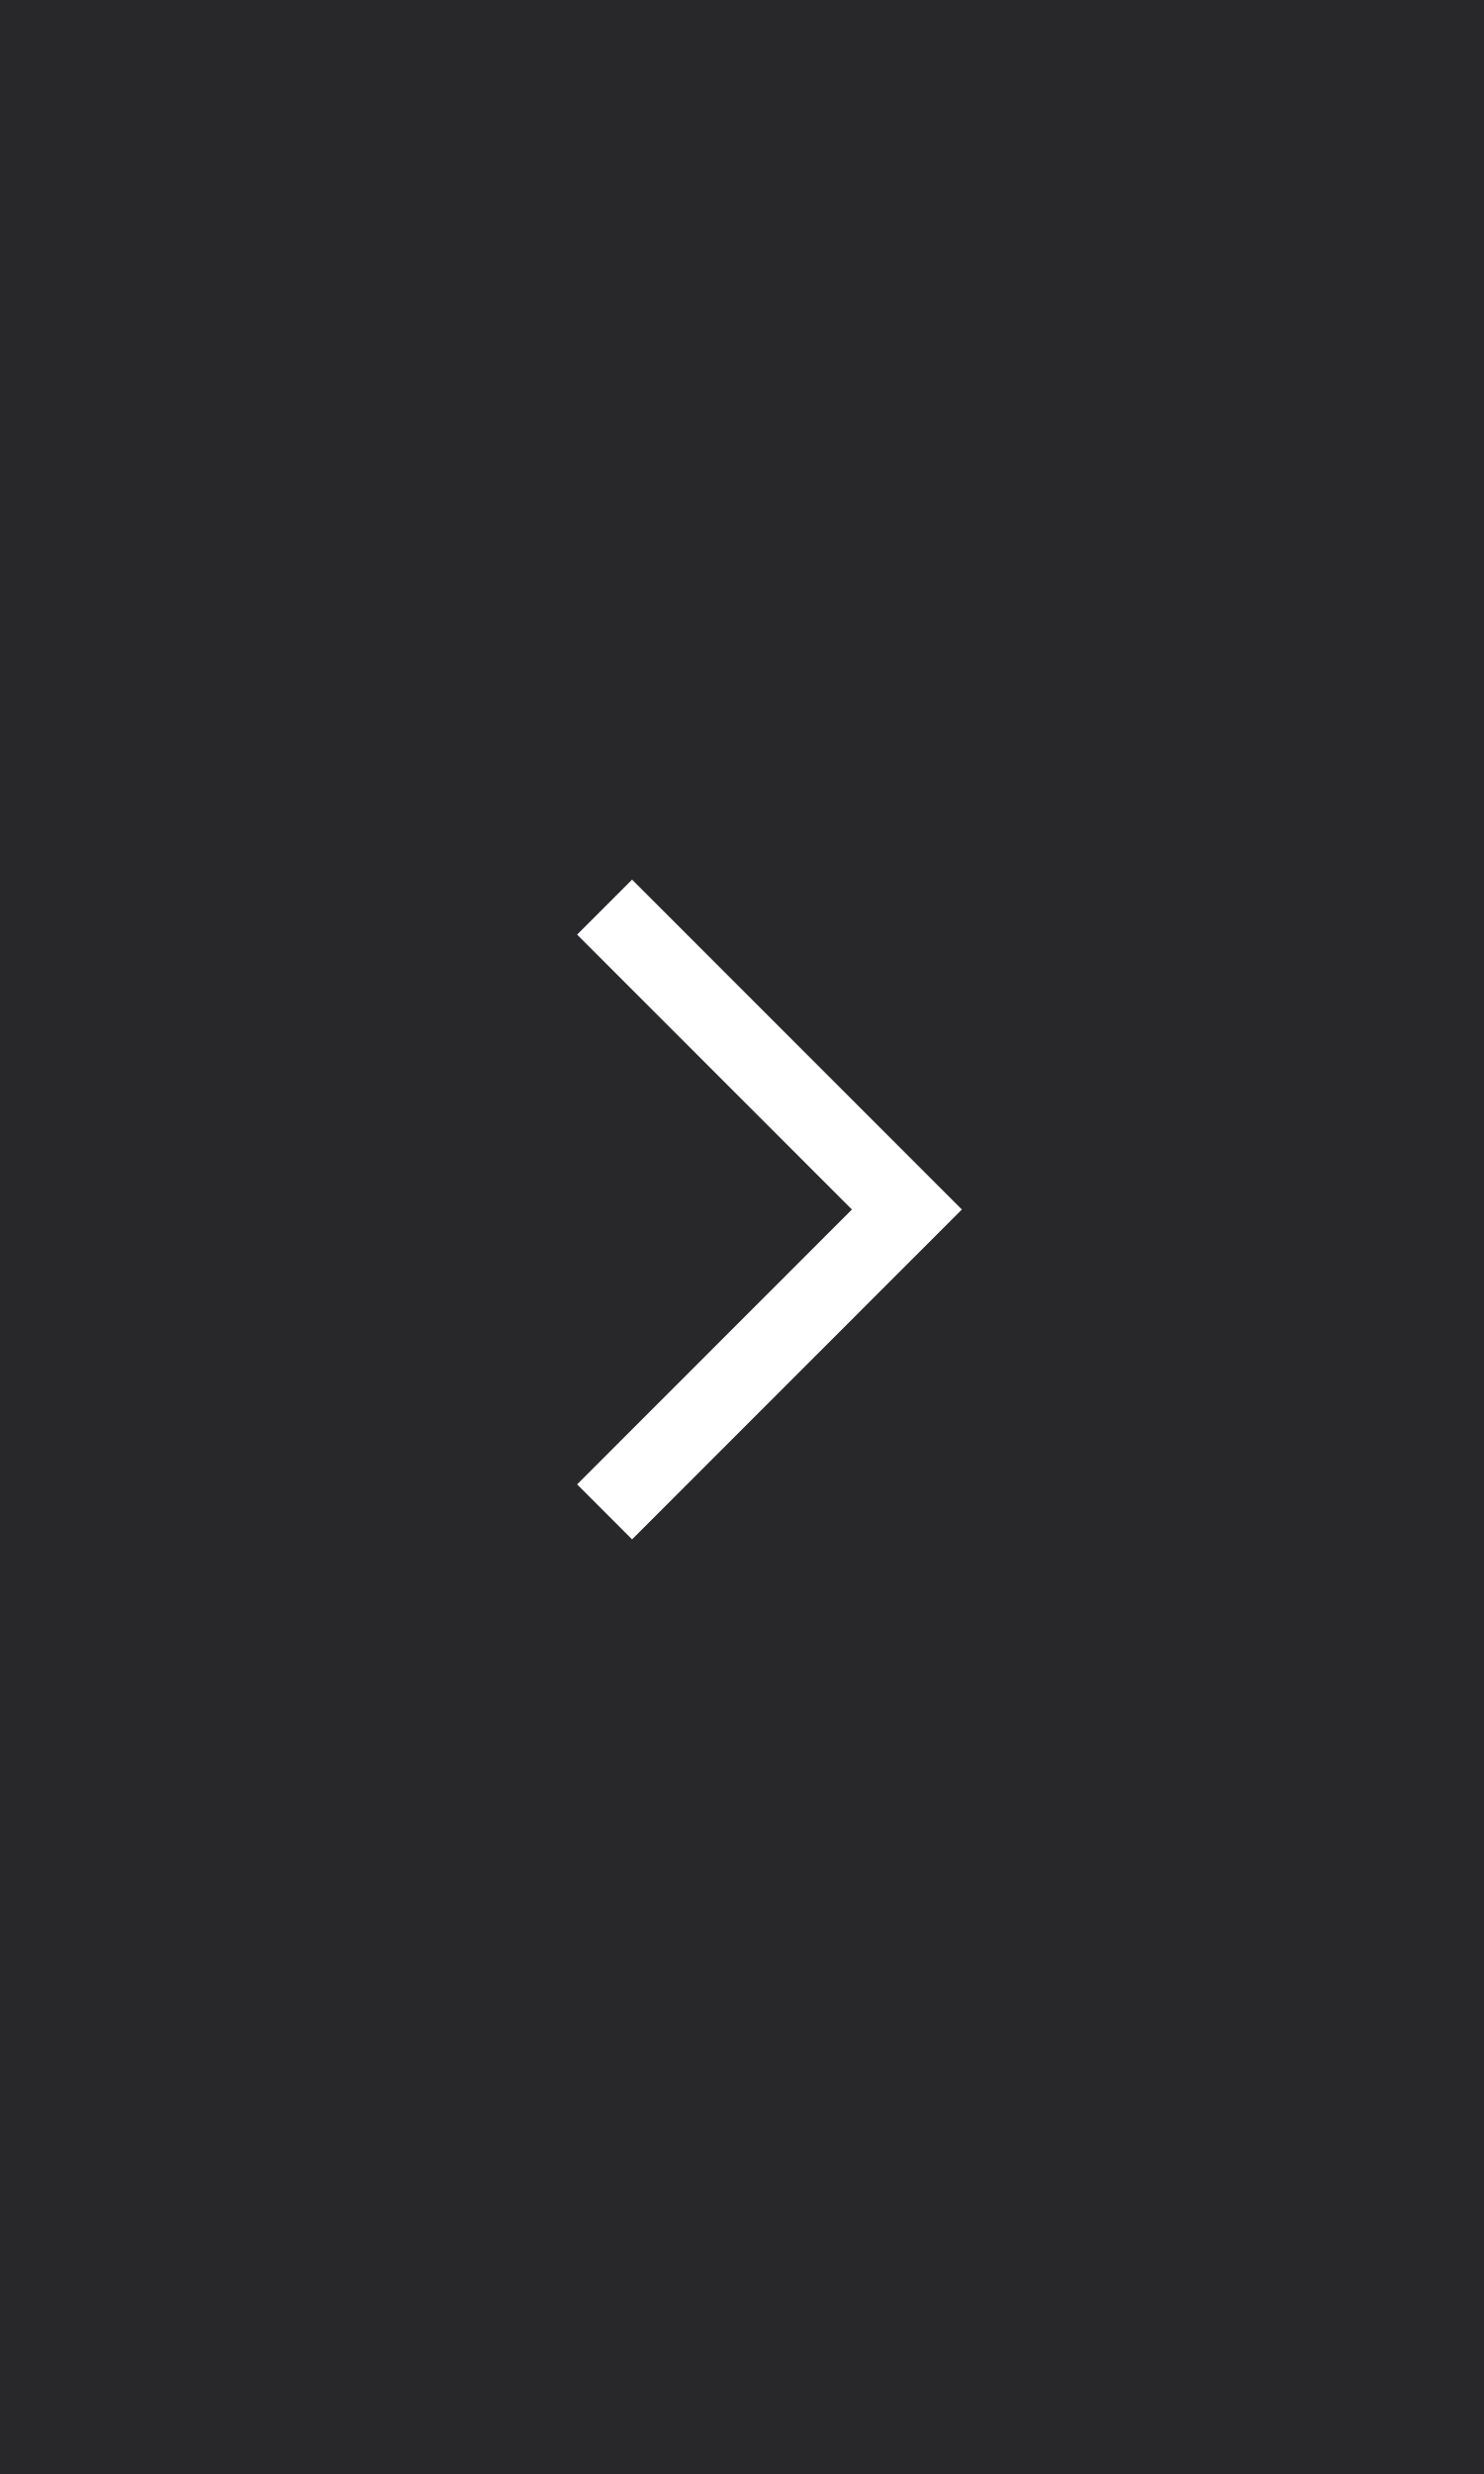
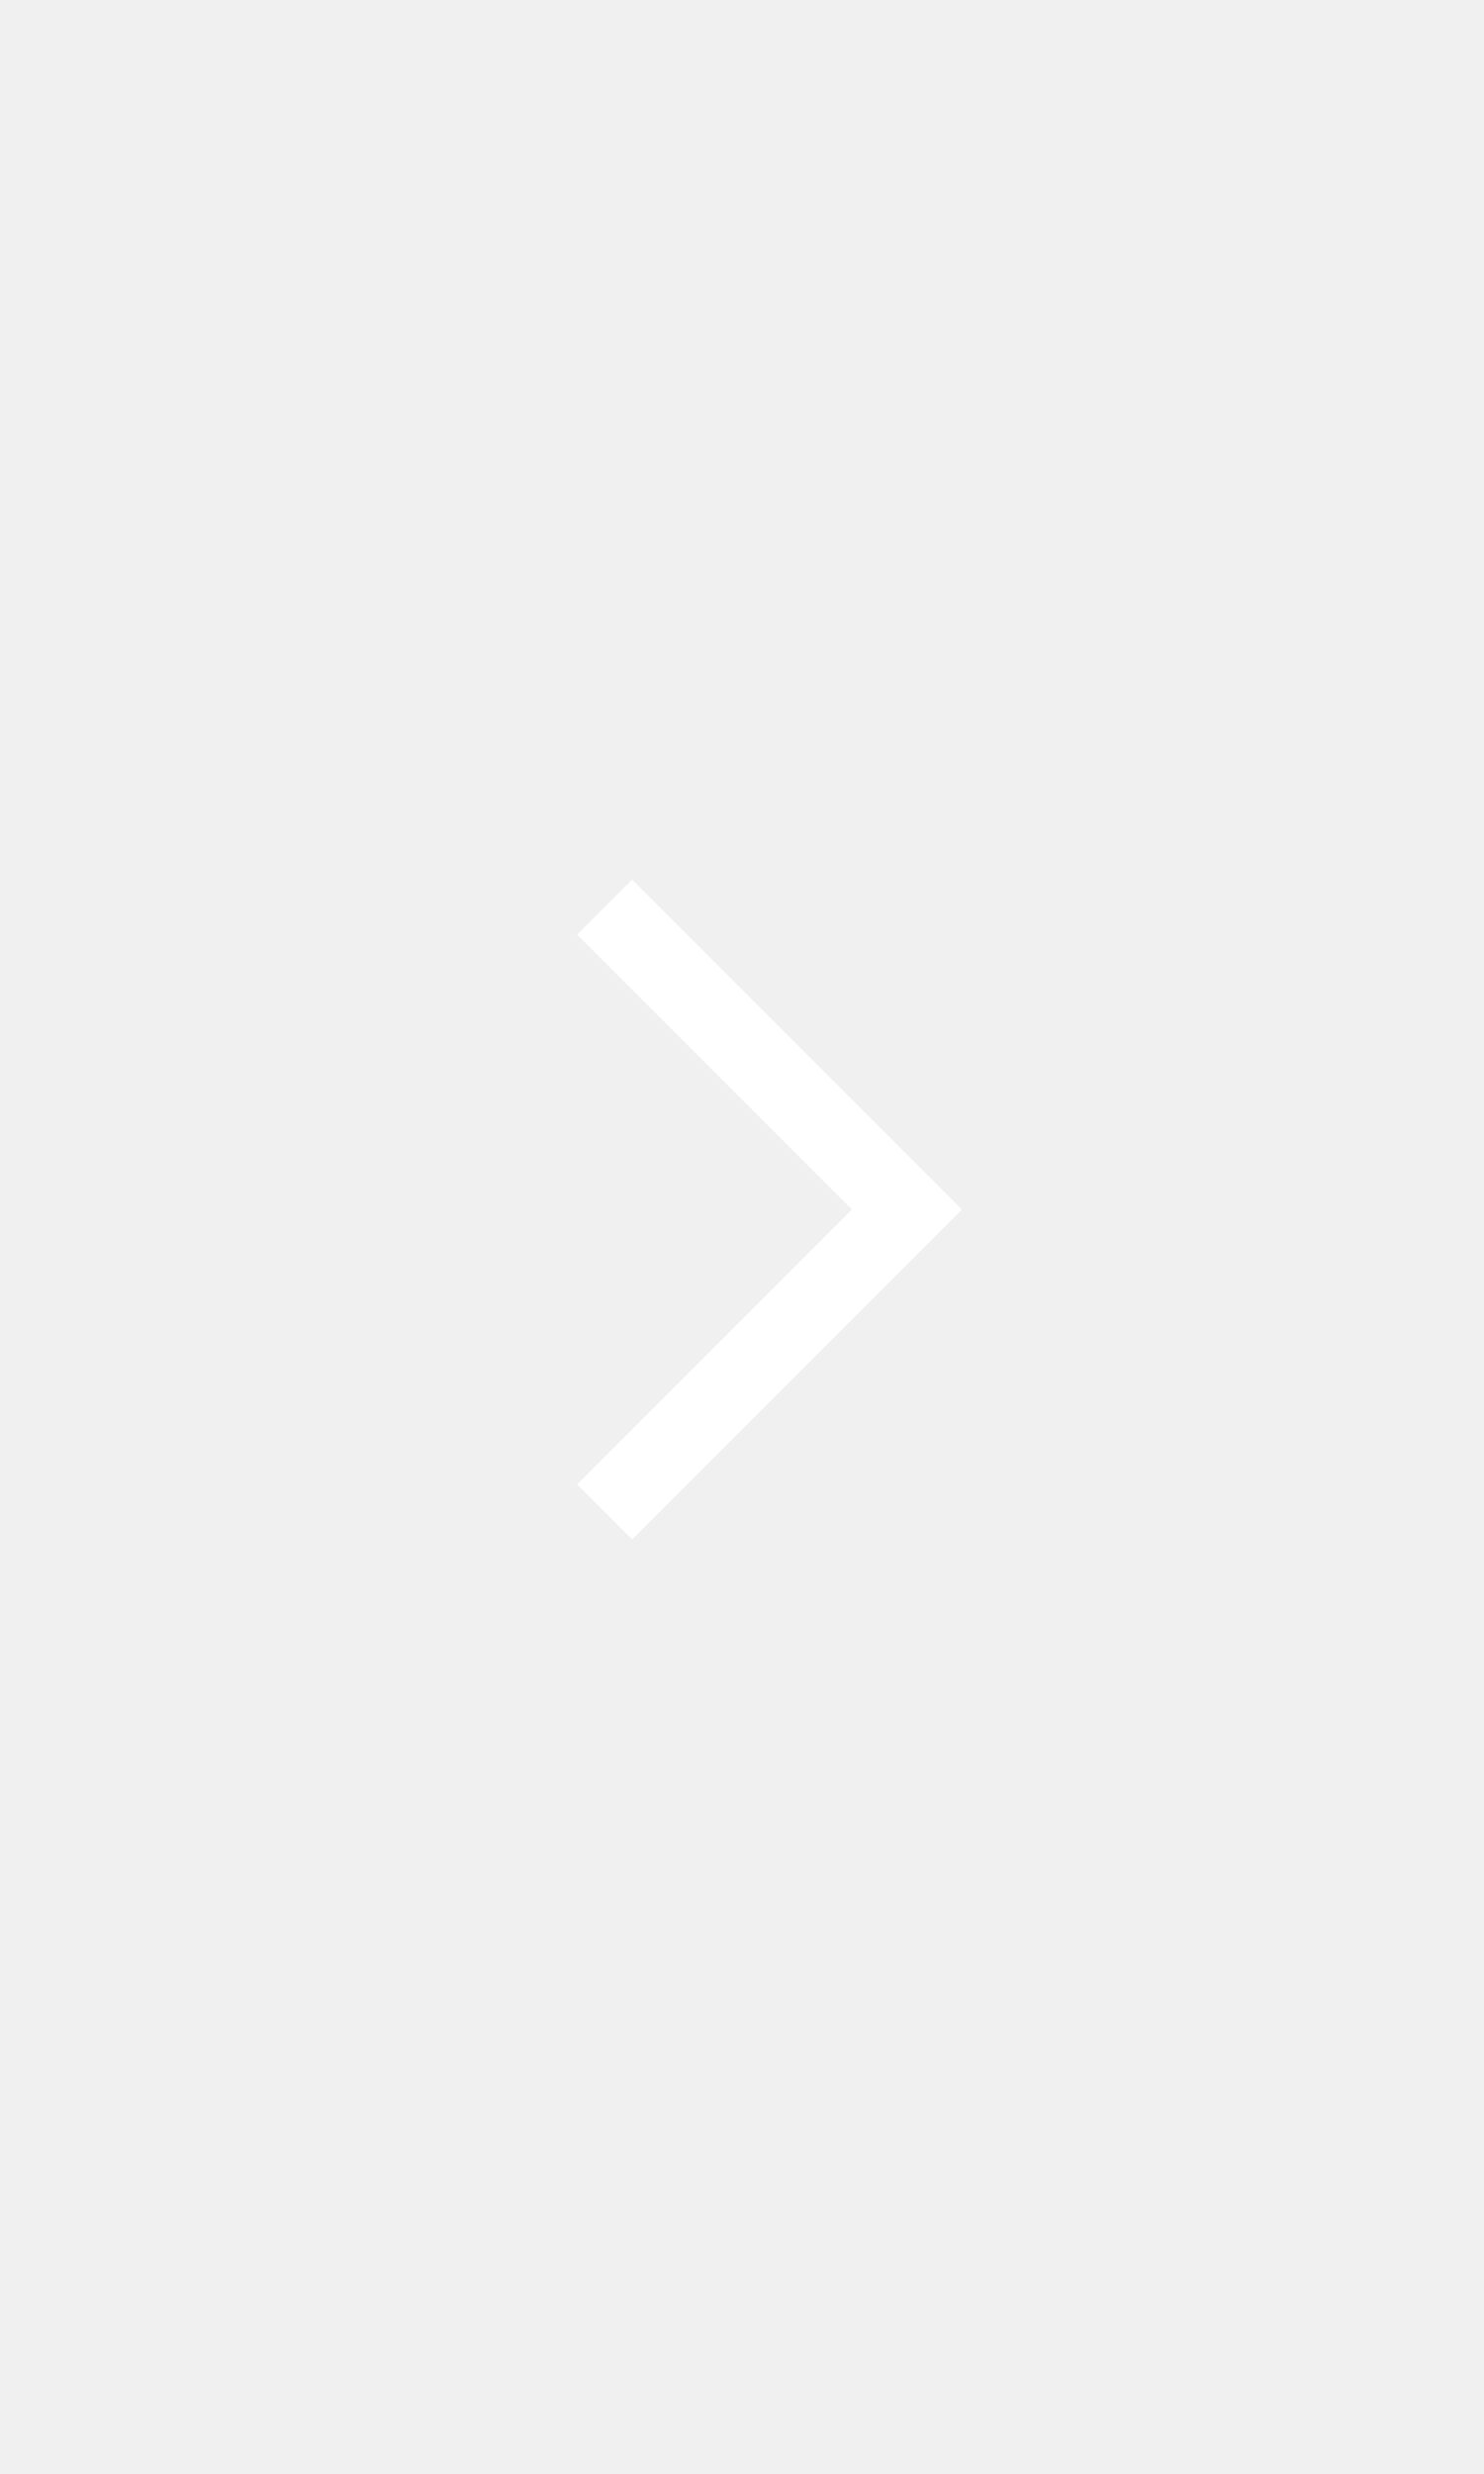
<svg xmlns="http://www.w3.org/2000/svg" version="1.1" id="Layer_1" x="0px" y="0px" width="54px" height="90px" viewBox="0 0 54 90" enable-background="new 0 0 54 90" xml:space="preserve">
  <g>
-     <path fill="#28282B" d="M0,0v90h54V0H0z" />
    <path fill="#FFFFFF" d="M31,44L21,34l2-2l12,12L23,56l-2-2L31,44z" />
  </g>
</svg>
